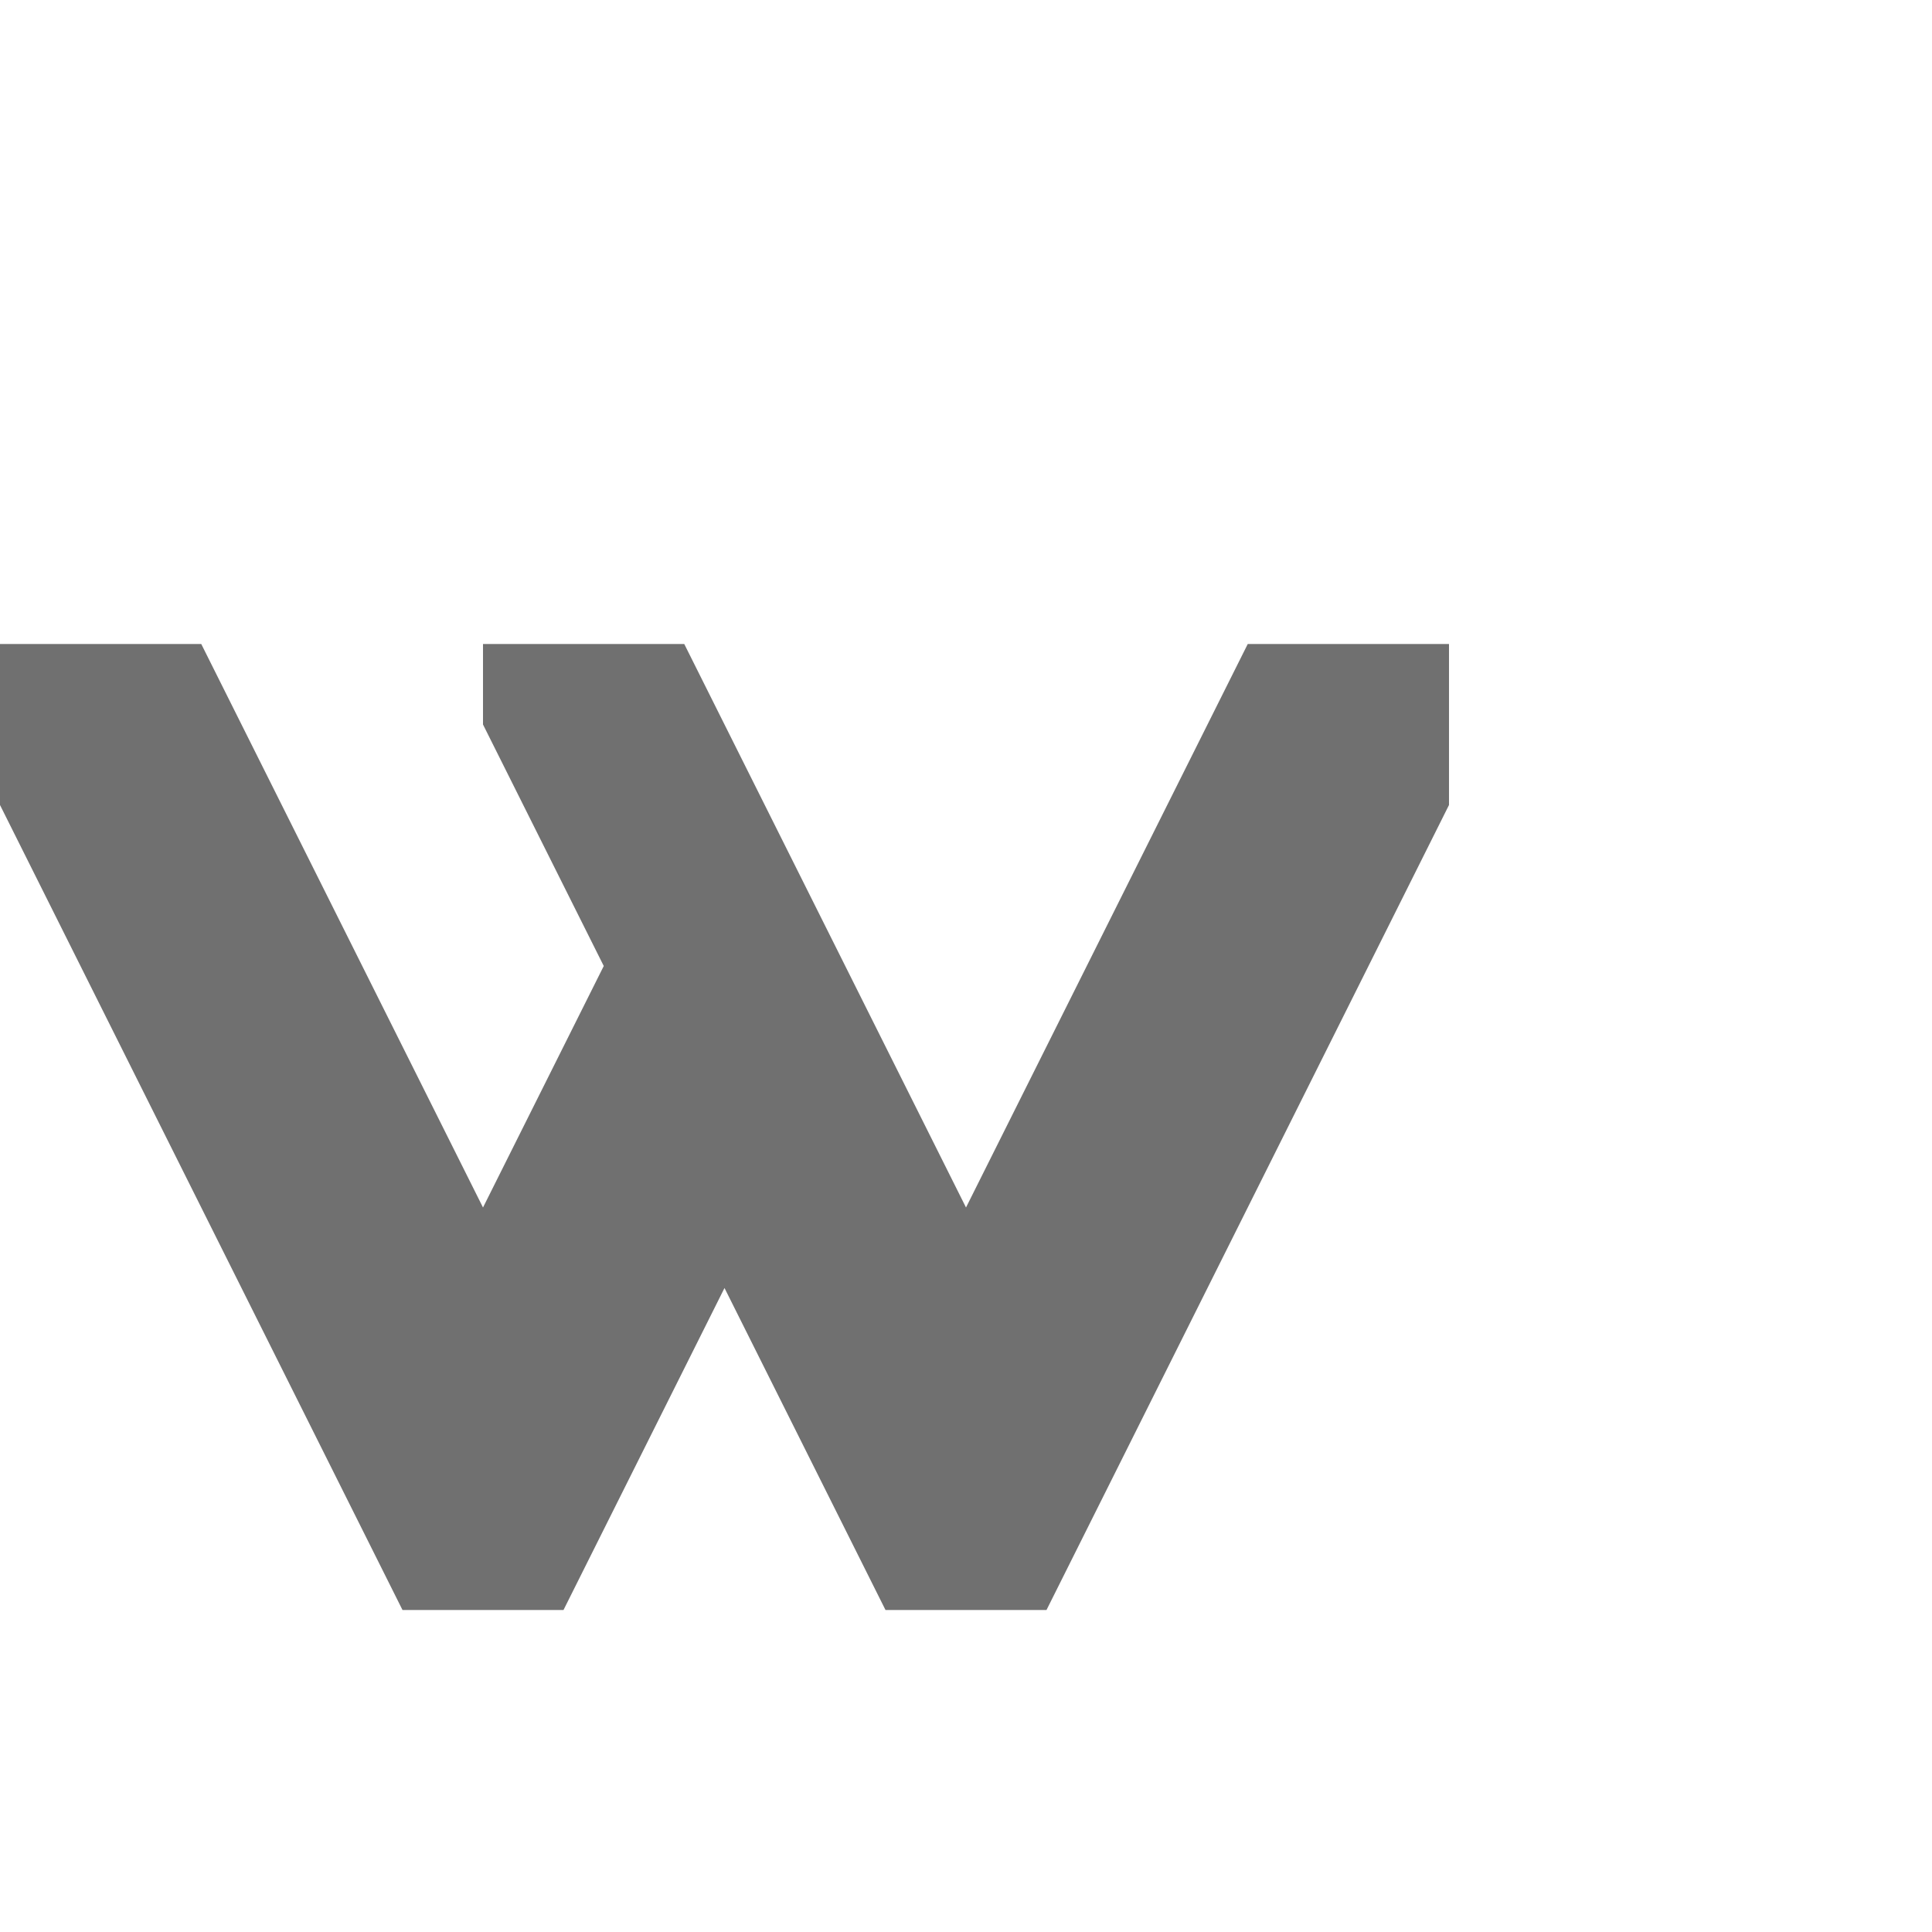
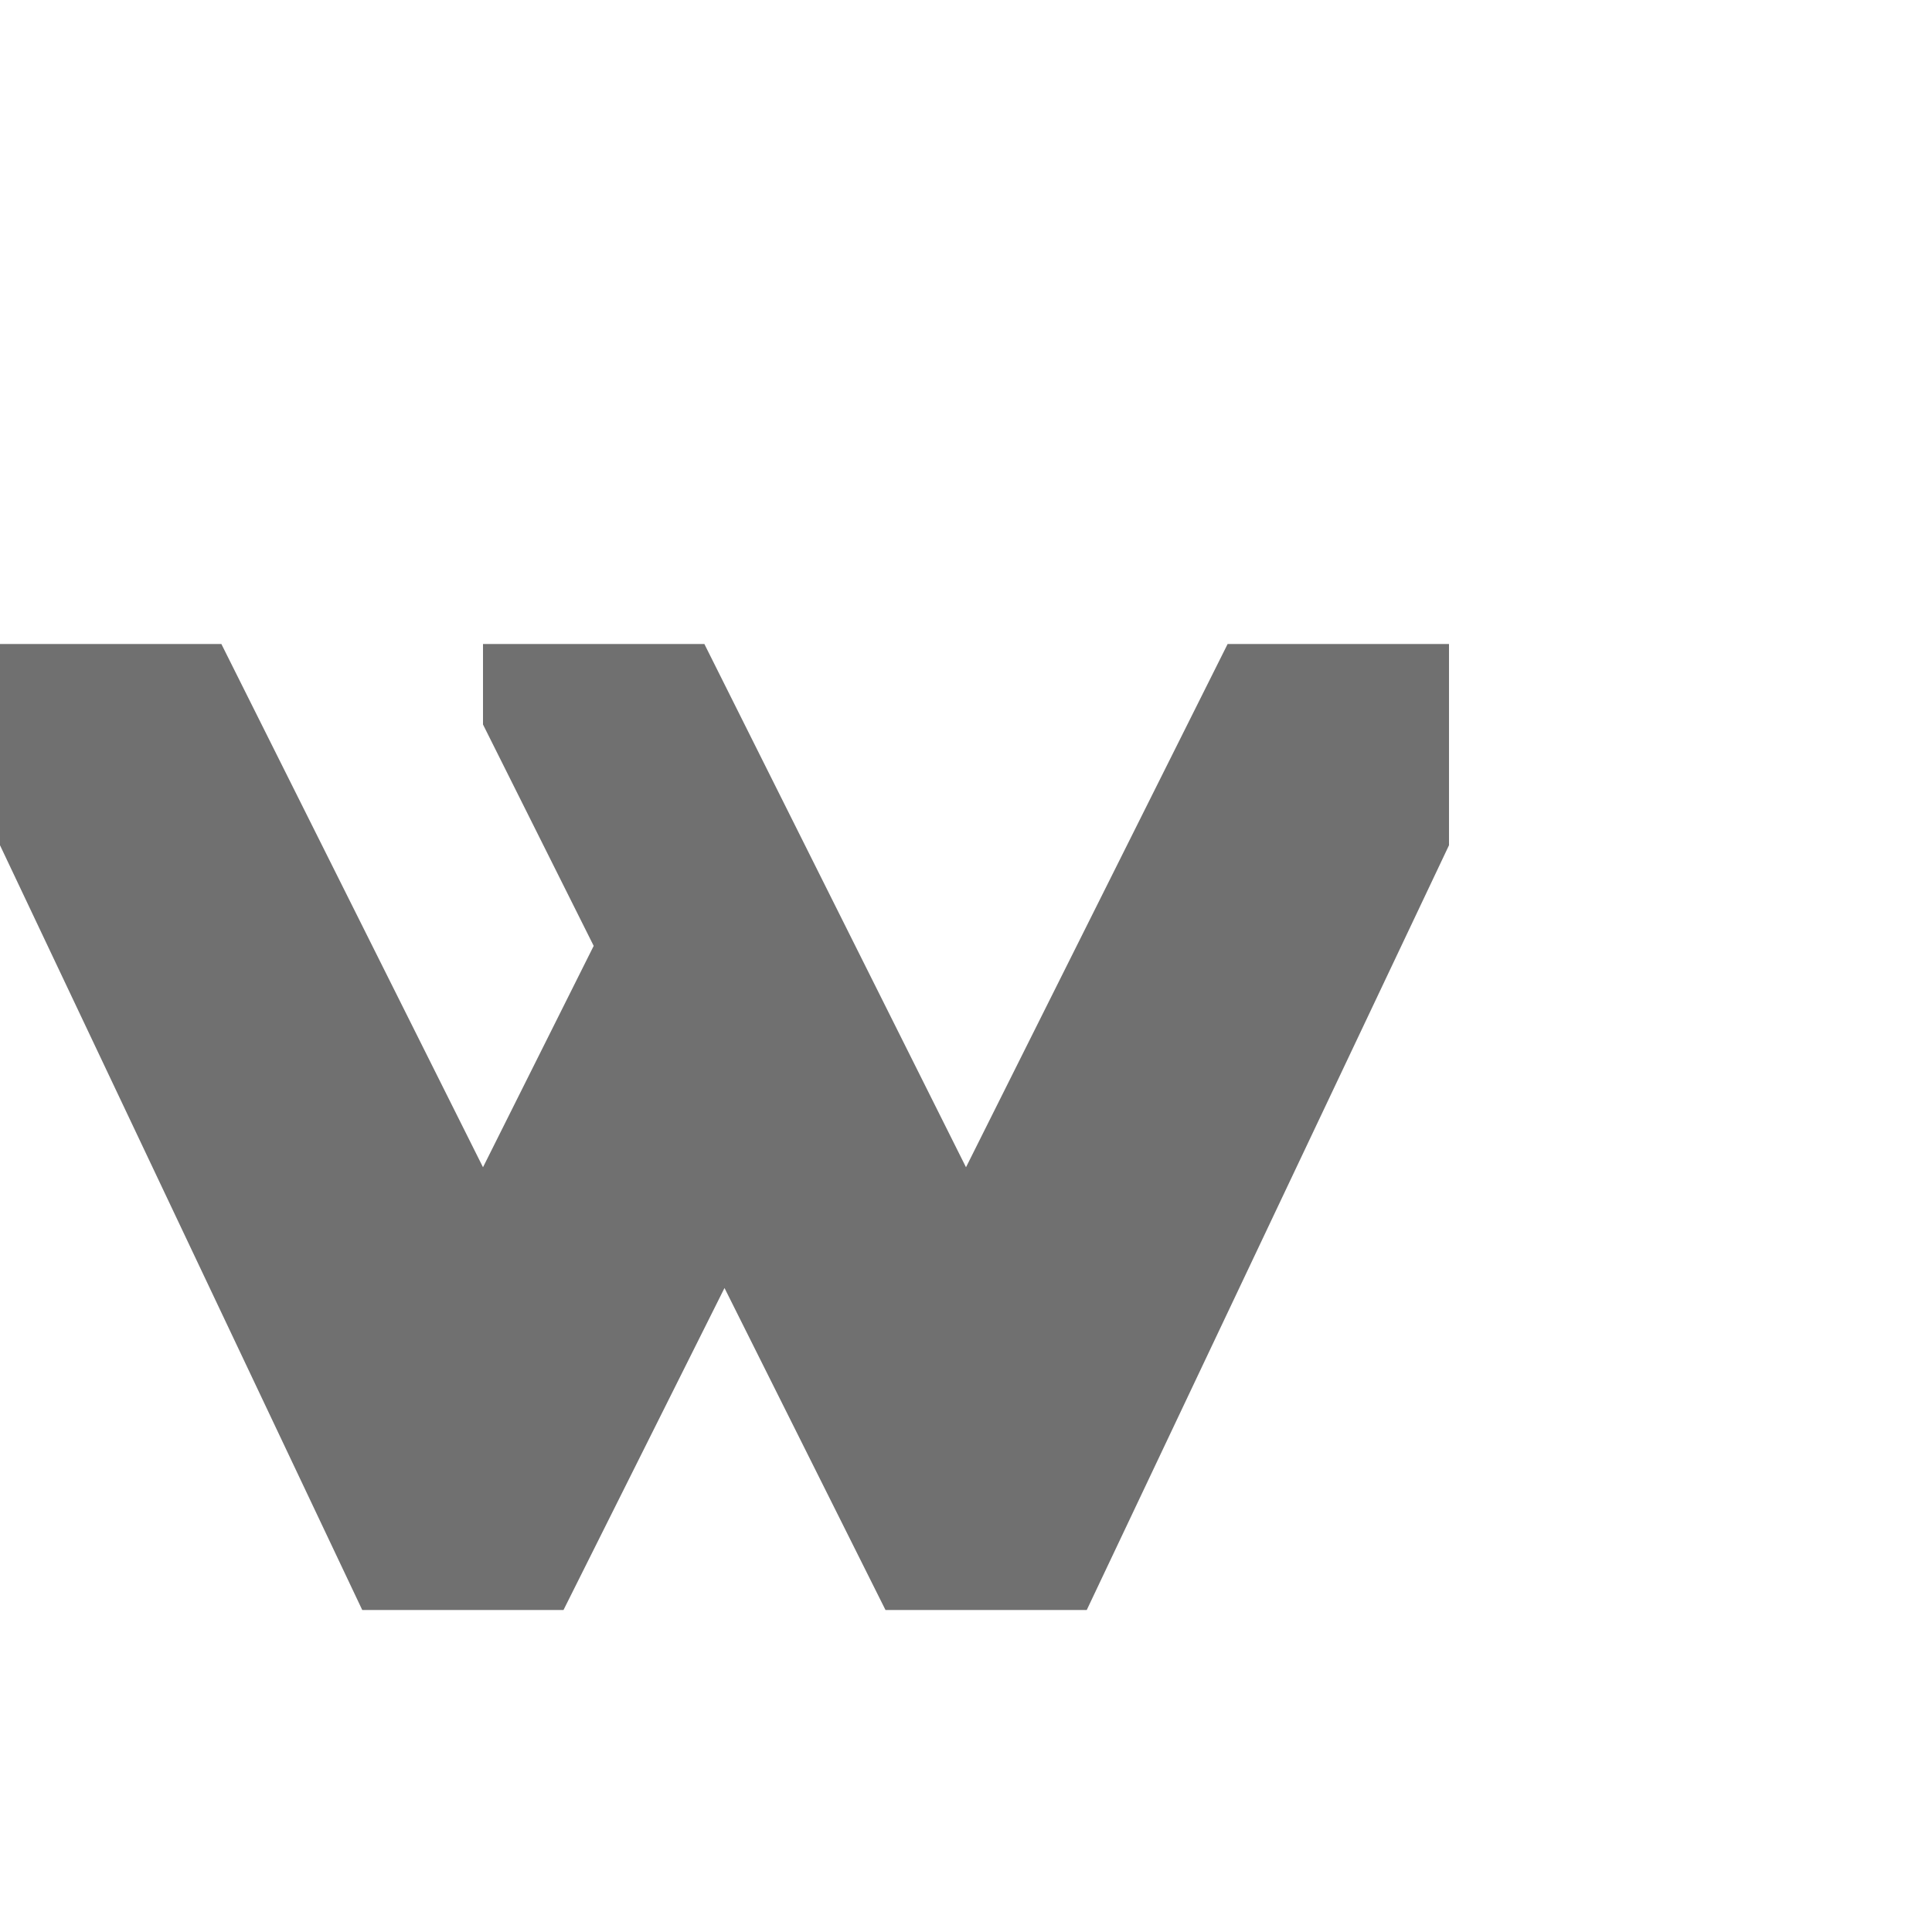
<svg xmlns="http://www.w3.org/2000/svg" width="1200" height="1200" viewBox="0 0 1200 1200" version="1.1" id="svg1" xml:space="preserve">
  <defs id="defs1" />
  <g id="layer1">
-     <path id="path568-2" style="fill:#000000;fill-opacity:0.56;fill-rule:evenodd;stroke:none;stroke-width:1px;stroke-linecap:butt;stroke-linejoin:miter;stroke-opacity:1" d="m 0,400 v 100 l 250,500 H 350 L 450,800 550,1000 H 650 L 900,500 V 400 H 775 L 600,750 425,400 H 300 v 50 L 375,600 300,750 125,400 Z" />
+     <path id="path568-2" style="fill:#000000;fill-opacity:0.56;fill-rule:evenodd;stroke:none;stroke-width:1px;stroke-linecap:butt;stroke-linejoin:miter;stroke-opacity:1" d="m 0,400 v 125 l 225,475 H 350 L 450,800 550,1000 H 675 L 900,525 V 400 H 762.5 L 600,725 437.5,400 H 300 v 50 L 368.75,587.5 300,725 137.5,400 Z" />
  </g>
</svg>
